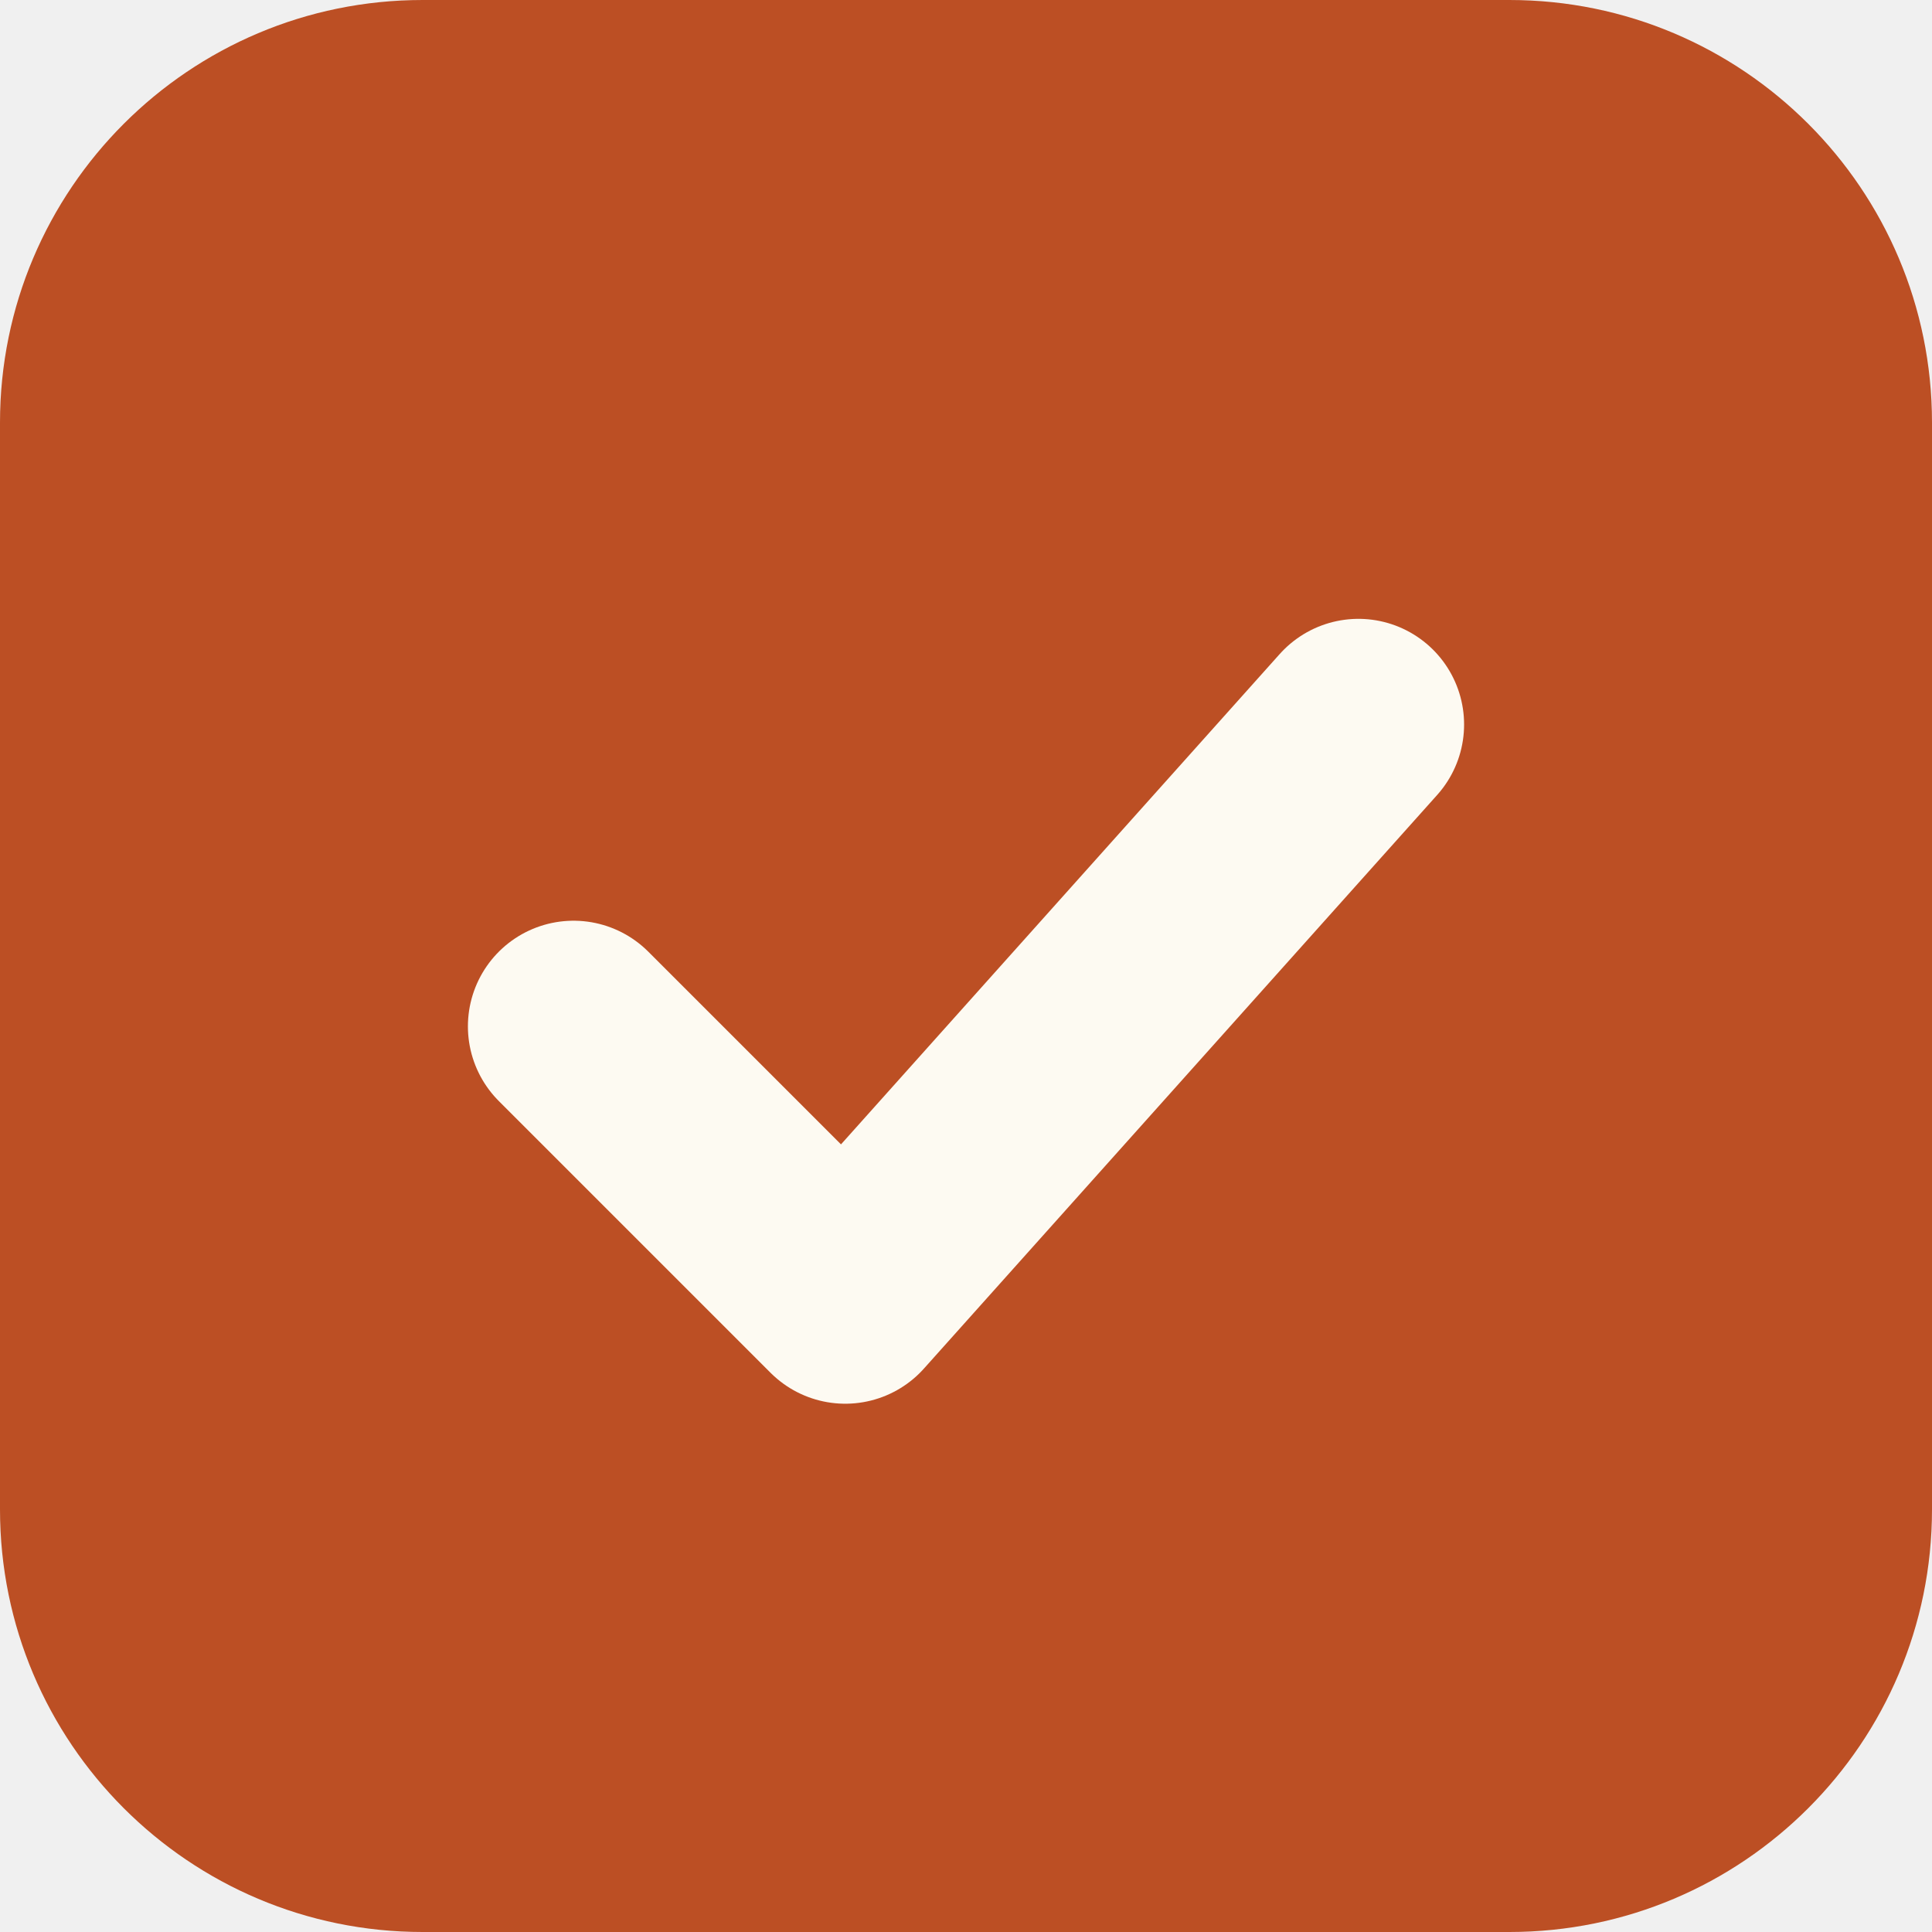
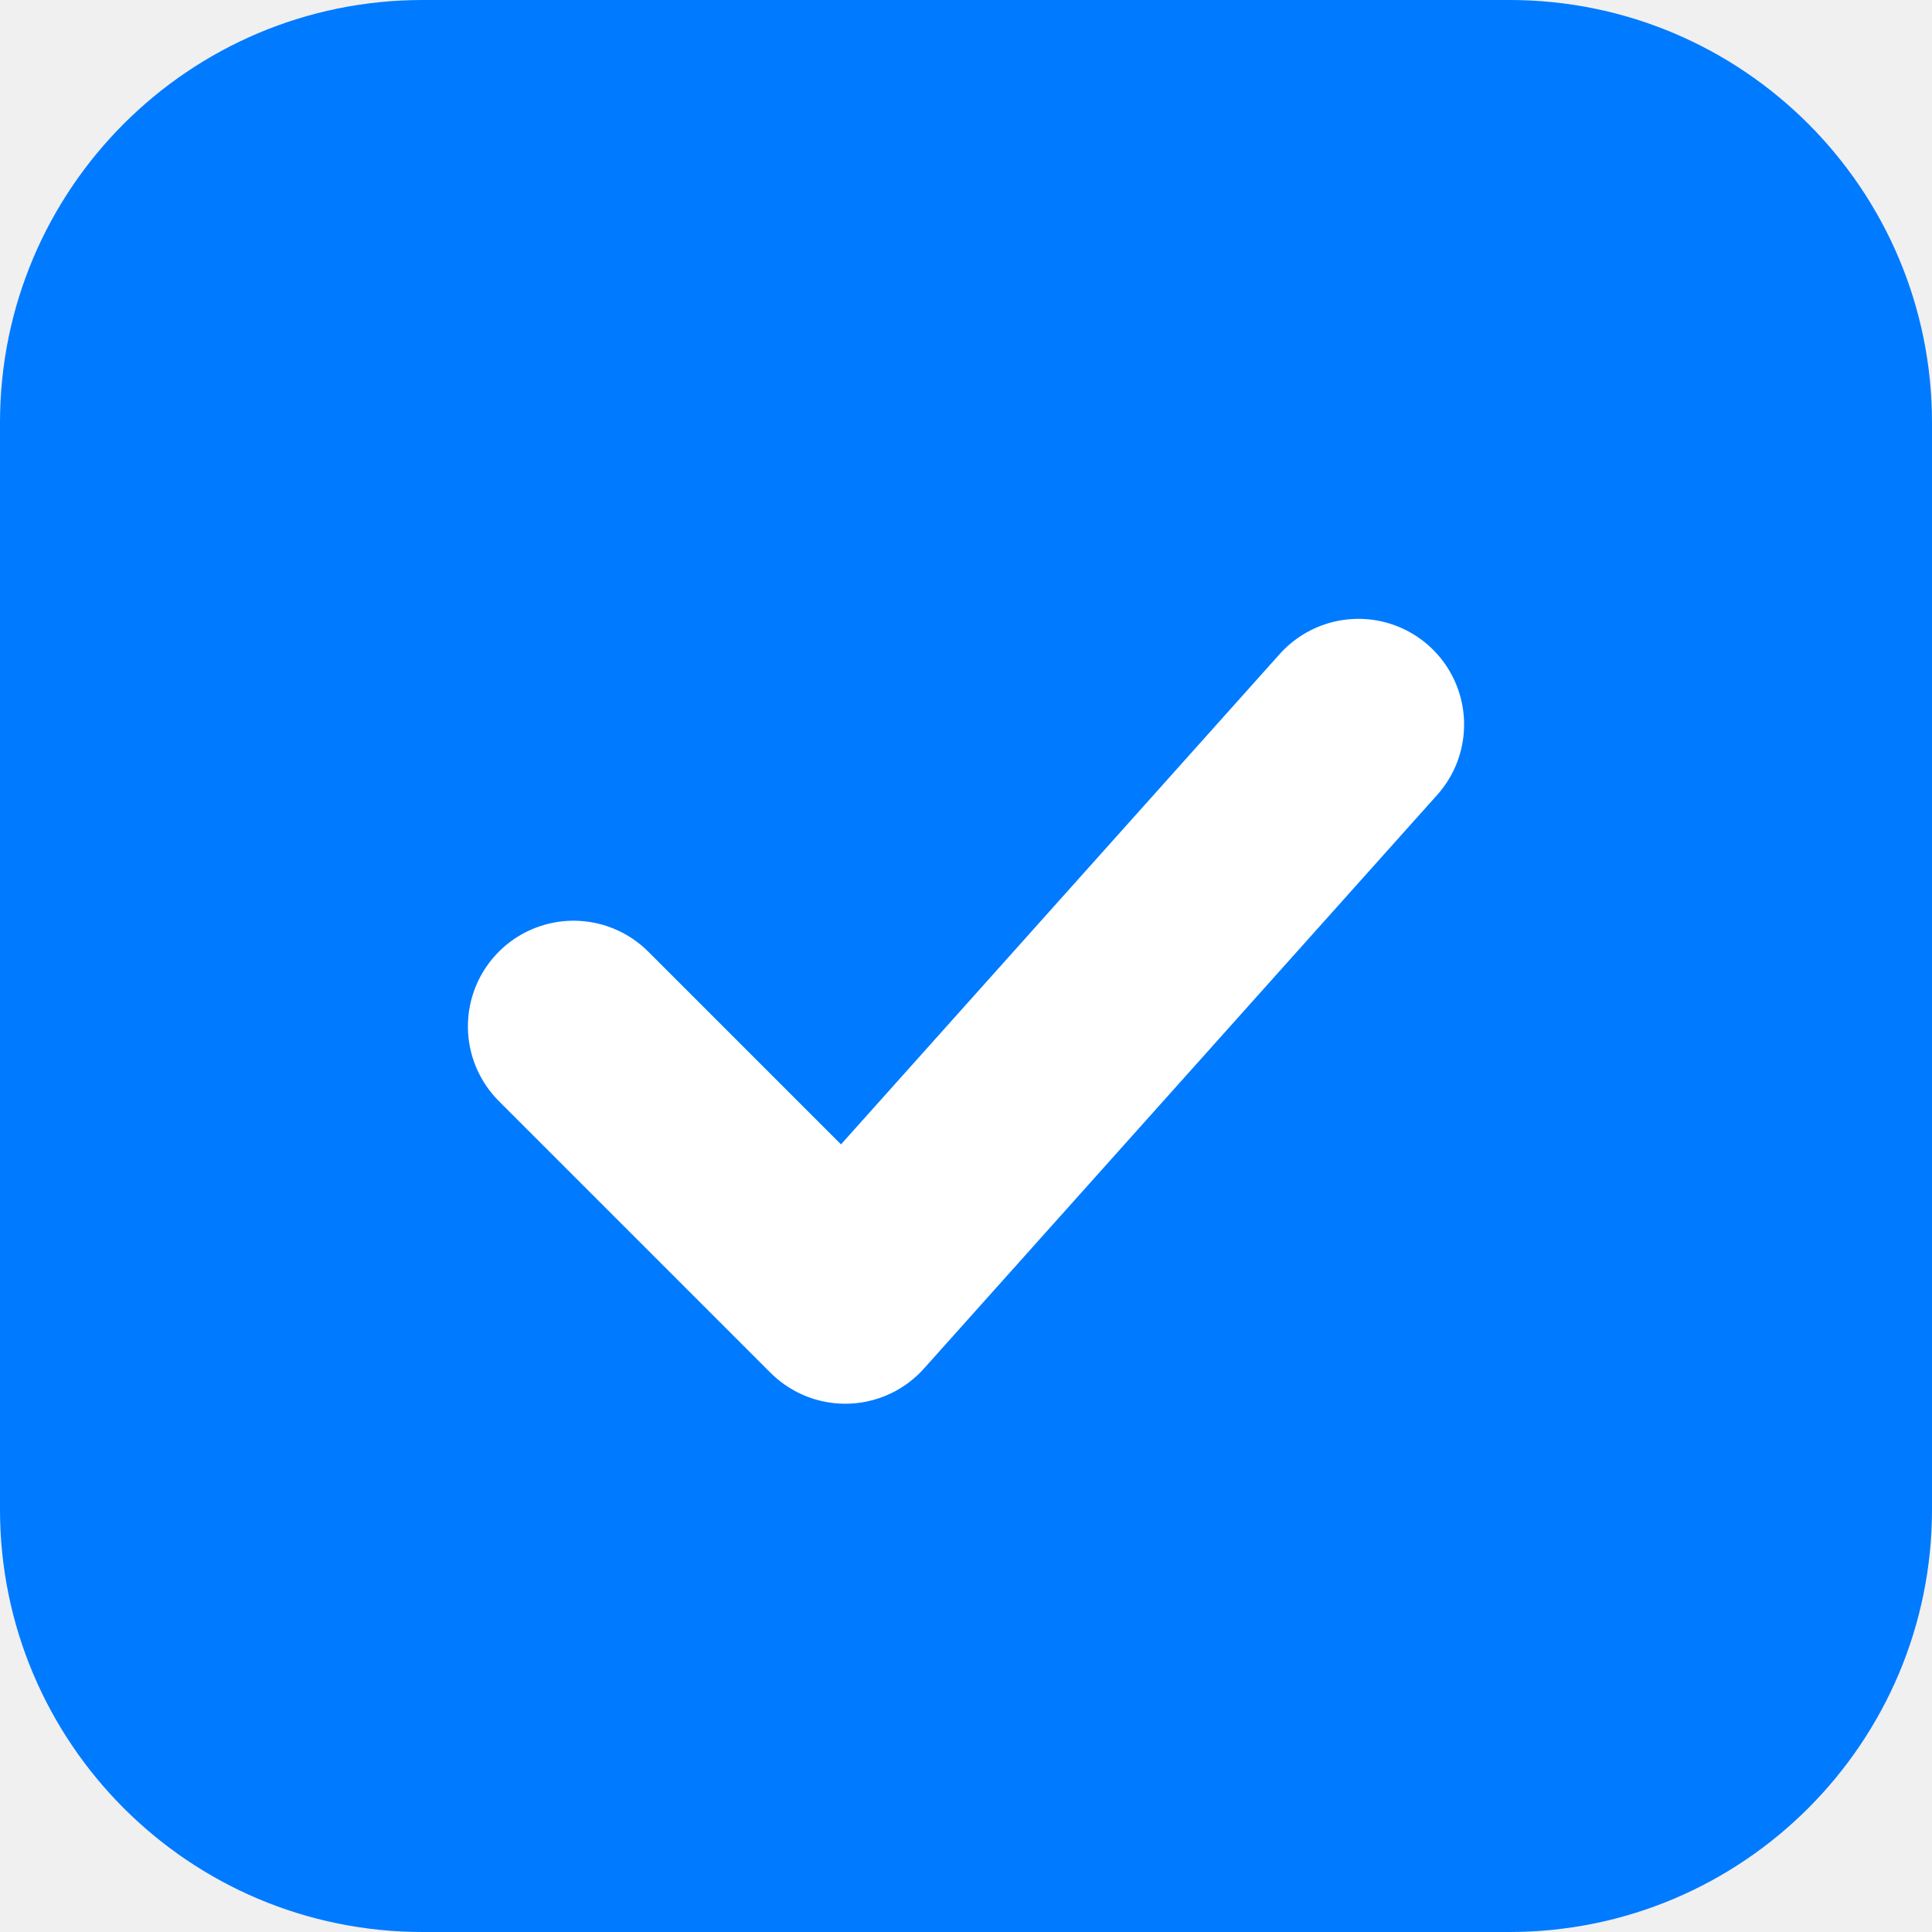
<svg xmlns="http://www.w3.org/2000/svg" viewBox="0 0 64 64">
-   <rect width="64" height="64" rx="14" fill="#bc4f24" />
-   <path d="M19 34l9 9 17-19" fill="none" stroke="#fdfaf2" stroke-width="7" stroke-linecap="round" stroke-linejoin="round" />
+   <rect width="64" height="64" rx="14" fill="#007aff" />
+   <path d="M19 34l9 9 17-19" fill="none" stroke="#fff" stroke-width="7" stroke-linecap="round" stroke-linejoin="round" />
</svg>
